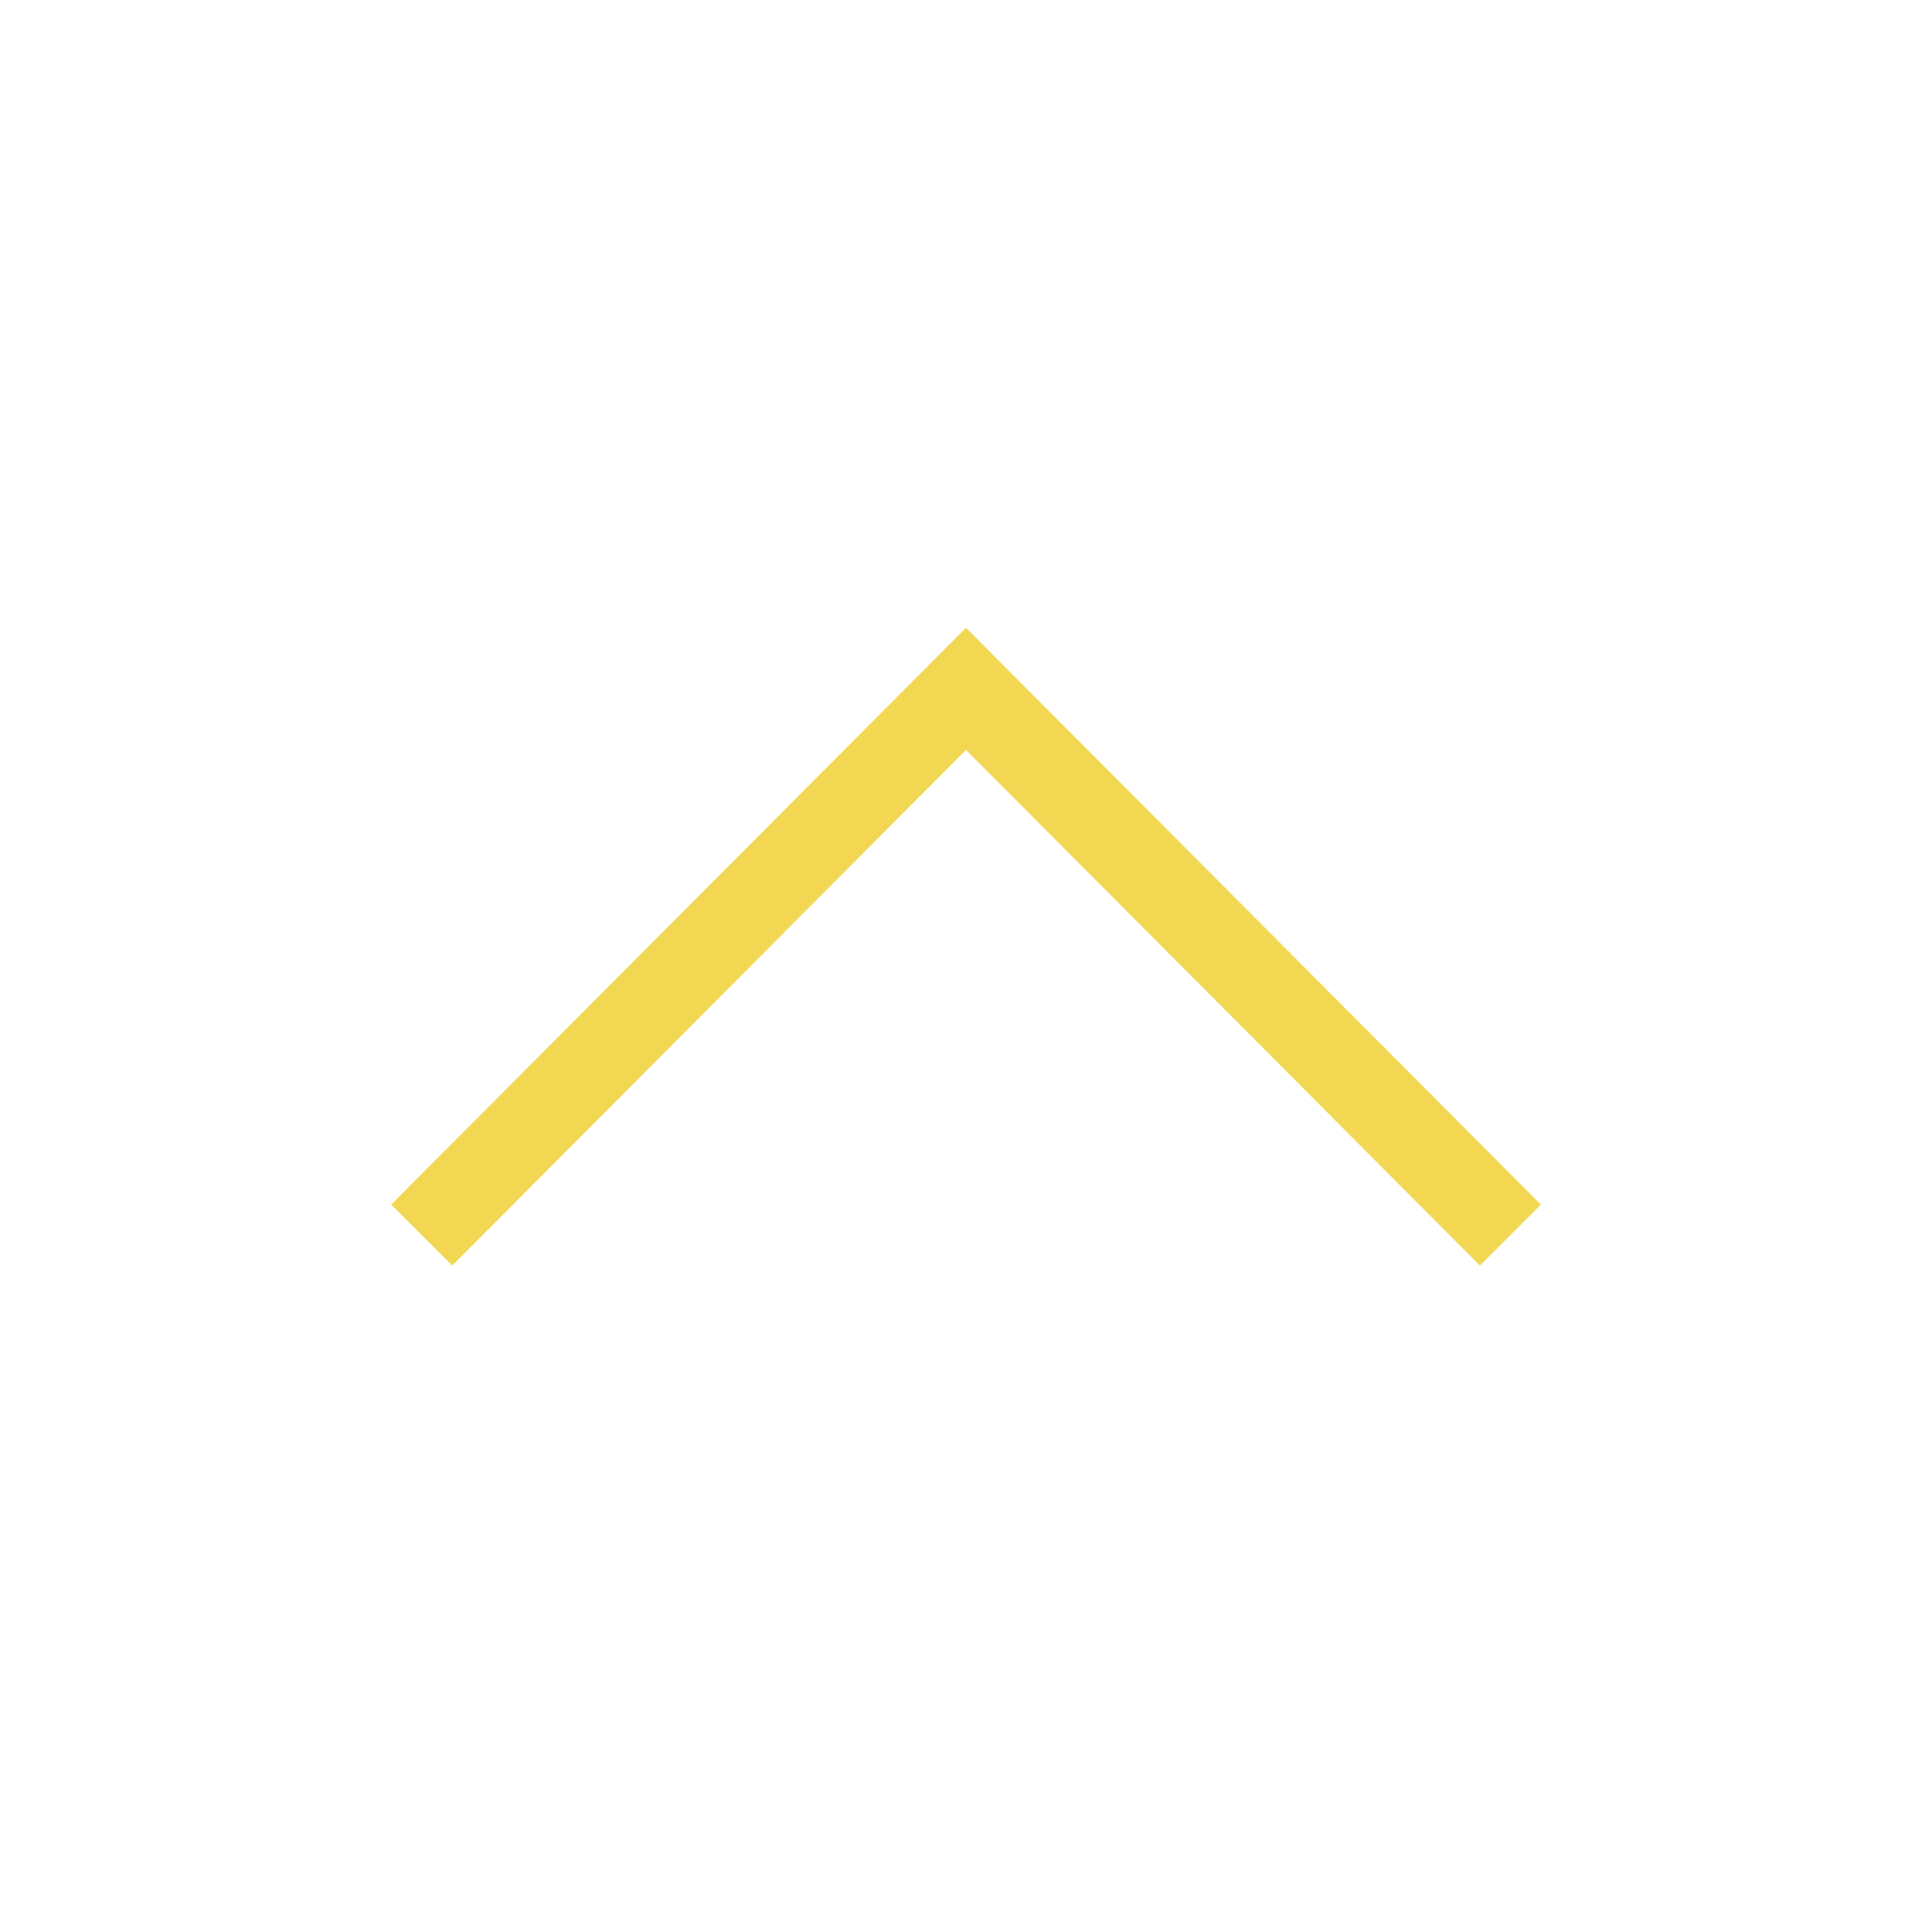
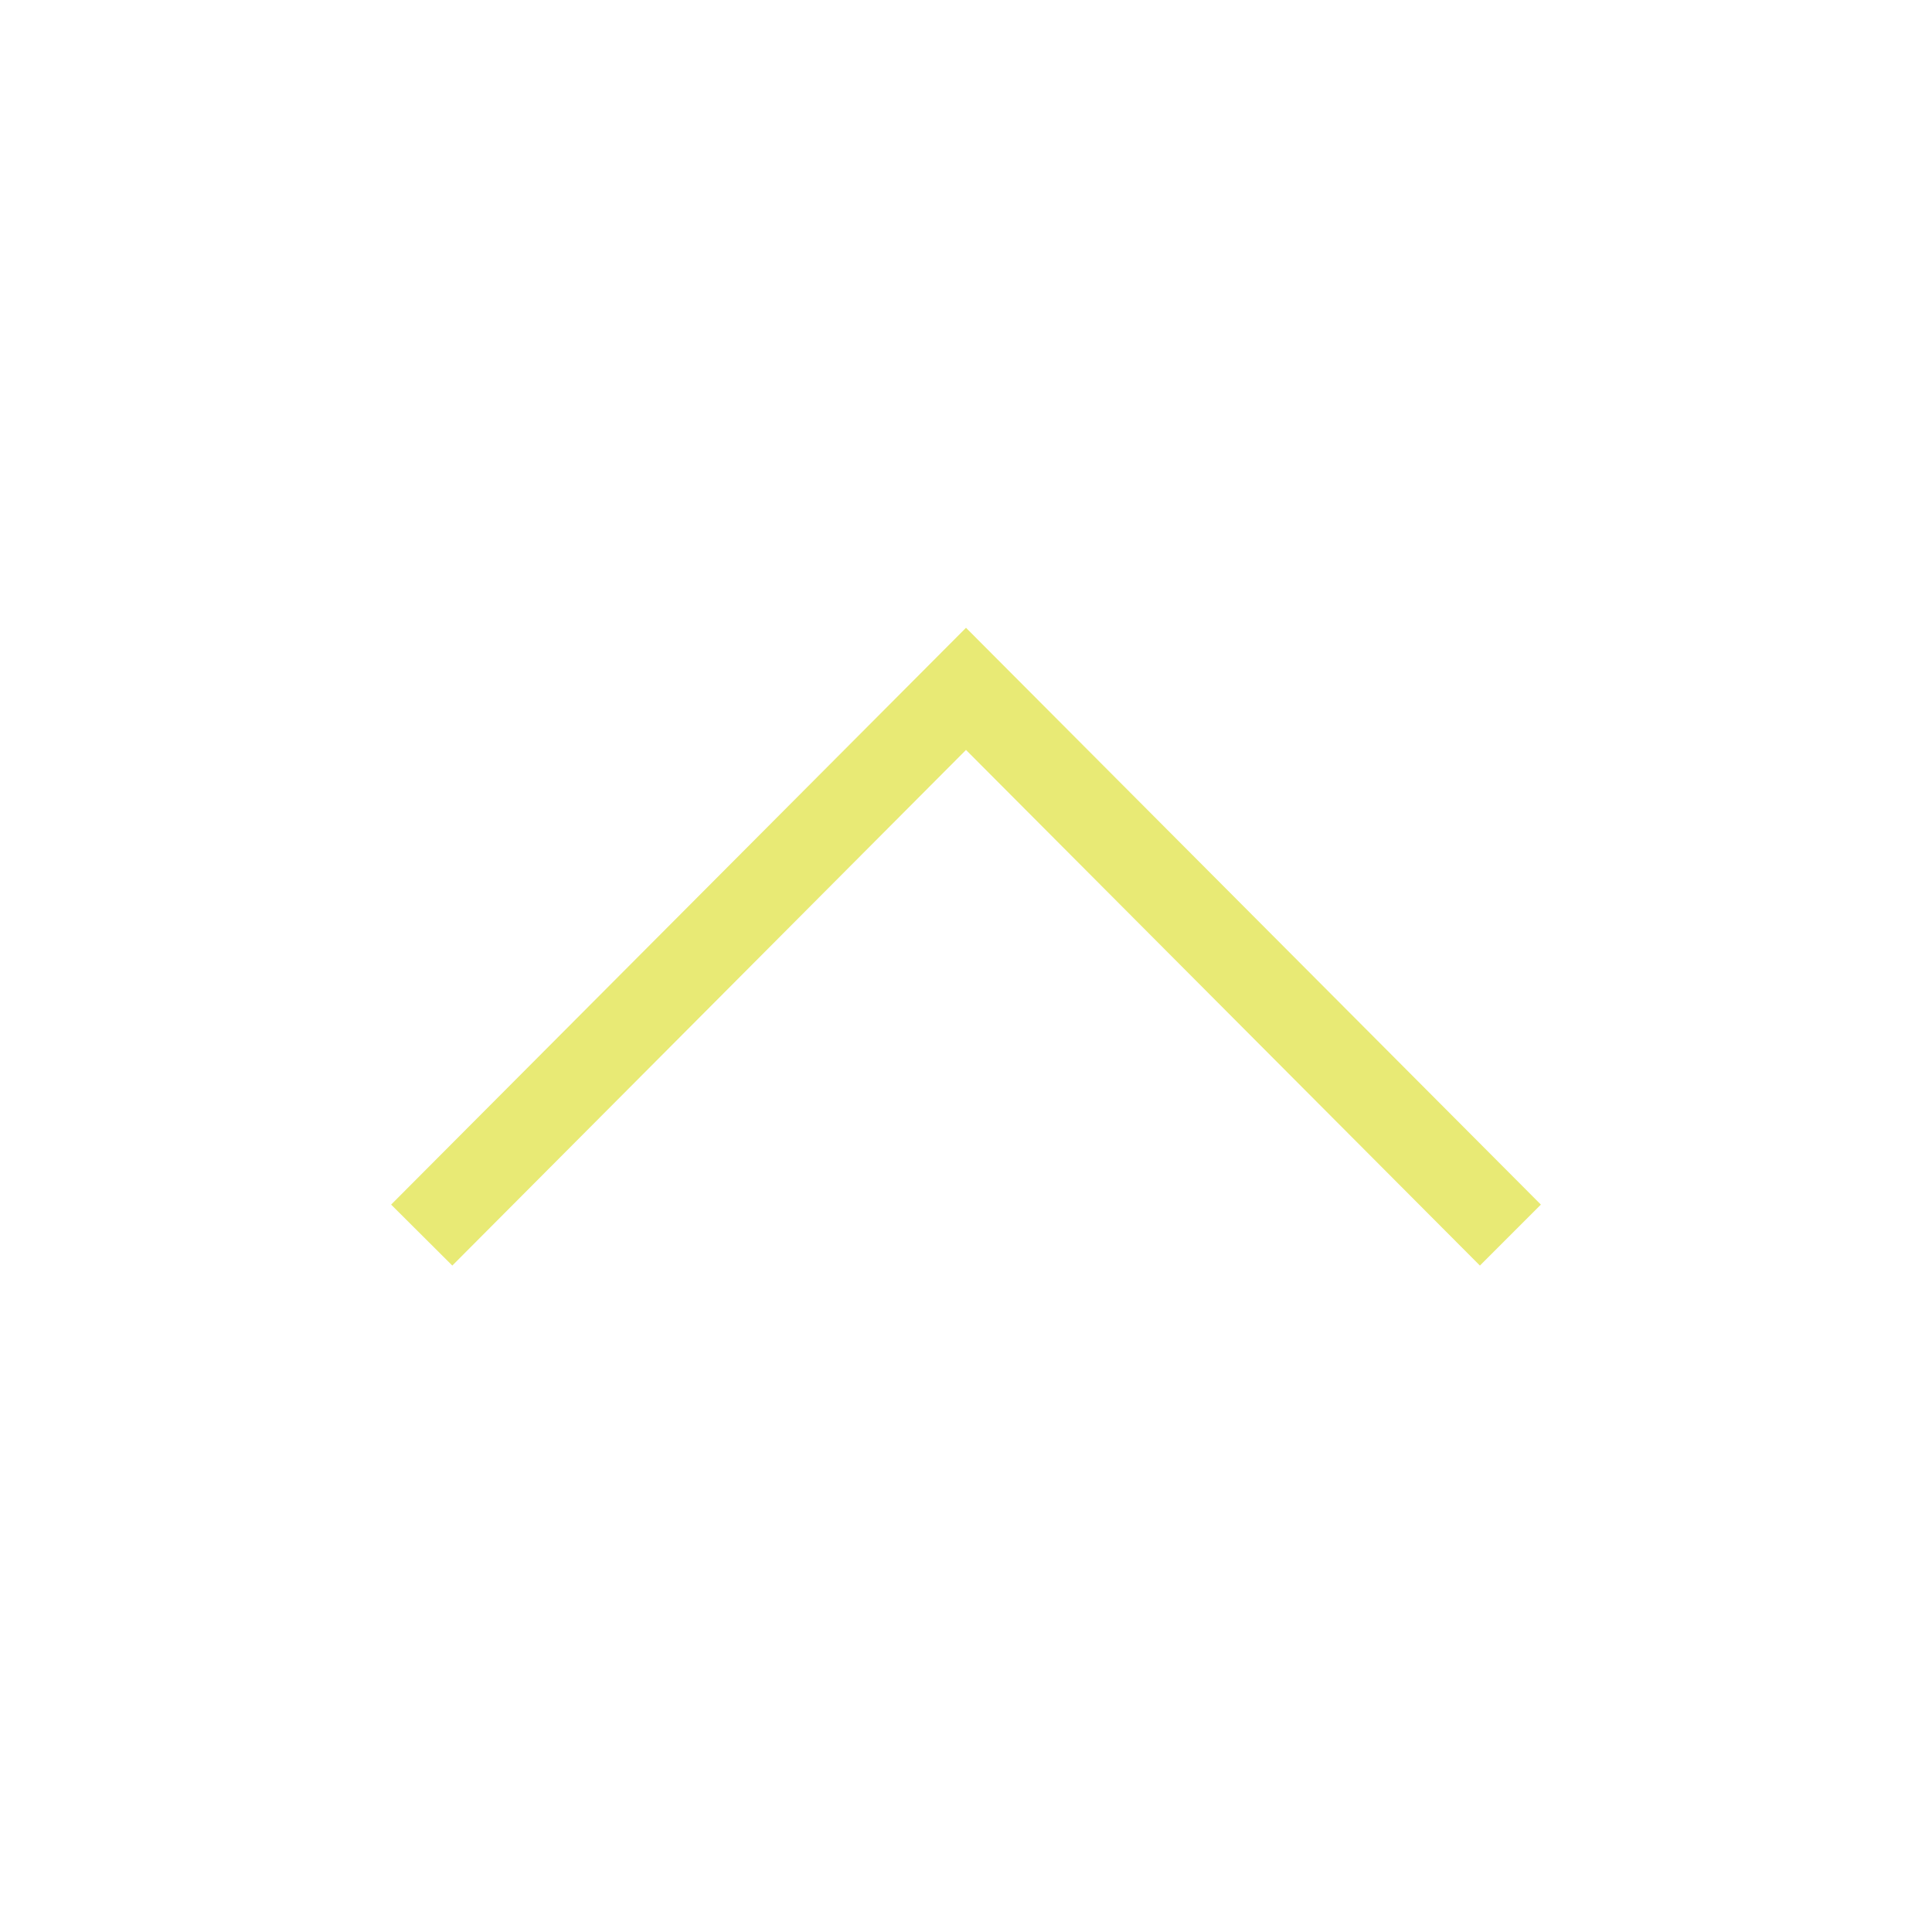
<svg xmlns="http://www.w3.org/2000/svg" width="18" height="18" viewBox="0 0 18 18" fill="none">
-   <path d="M9 5.849L14.356 11.223L13.788 11.791L9 6.987L4.214 11.791L3.644 11.223L9 5.849Z" fill="#F2D852" />
+   <path d="M9 5.849L14.356 11.223L13.788 11.791L9 6.987L4.214 11.791L3.644 11.223L9 5.849Z" fill="#E8EA75" />
</svg>
